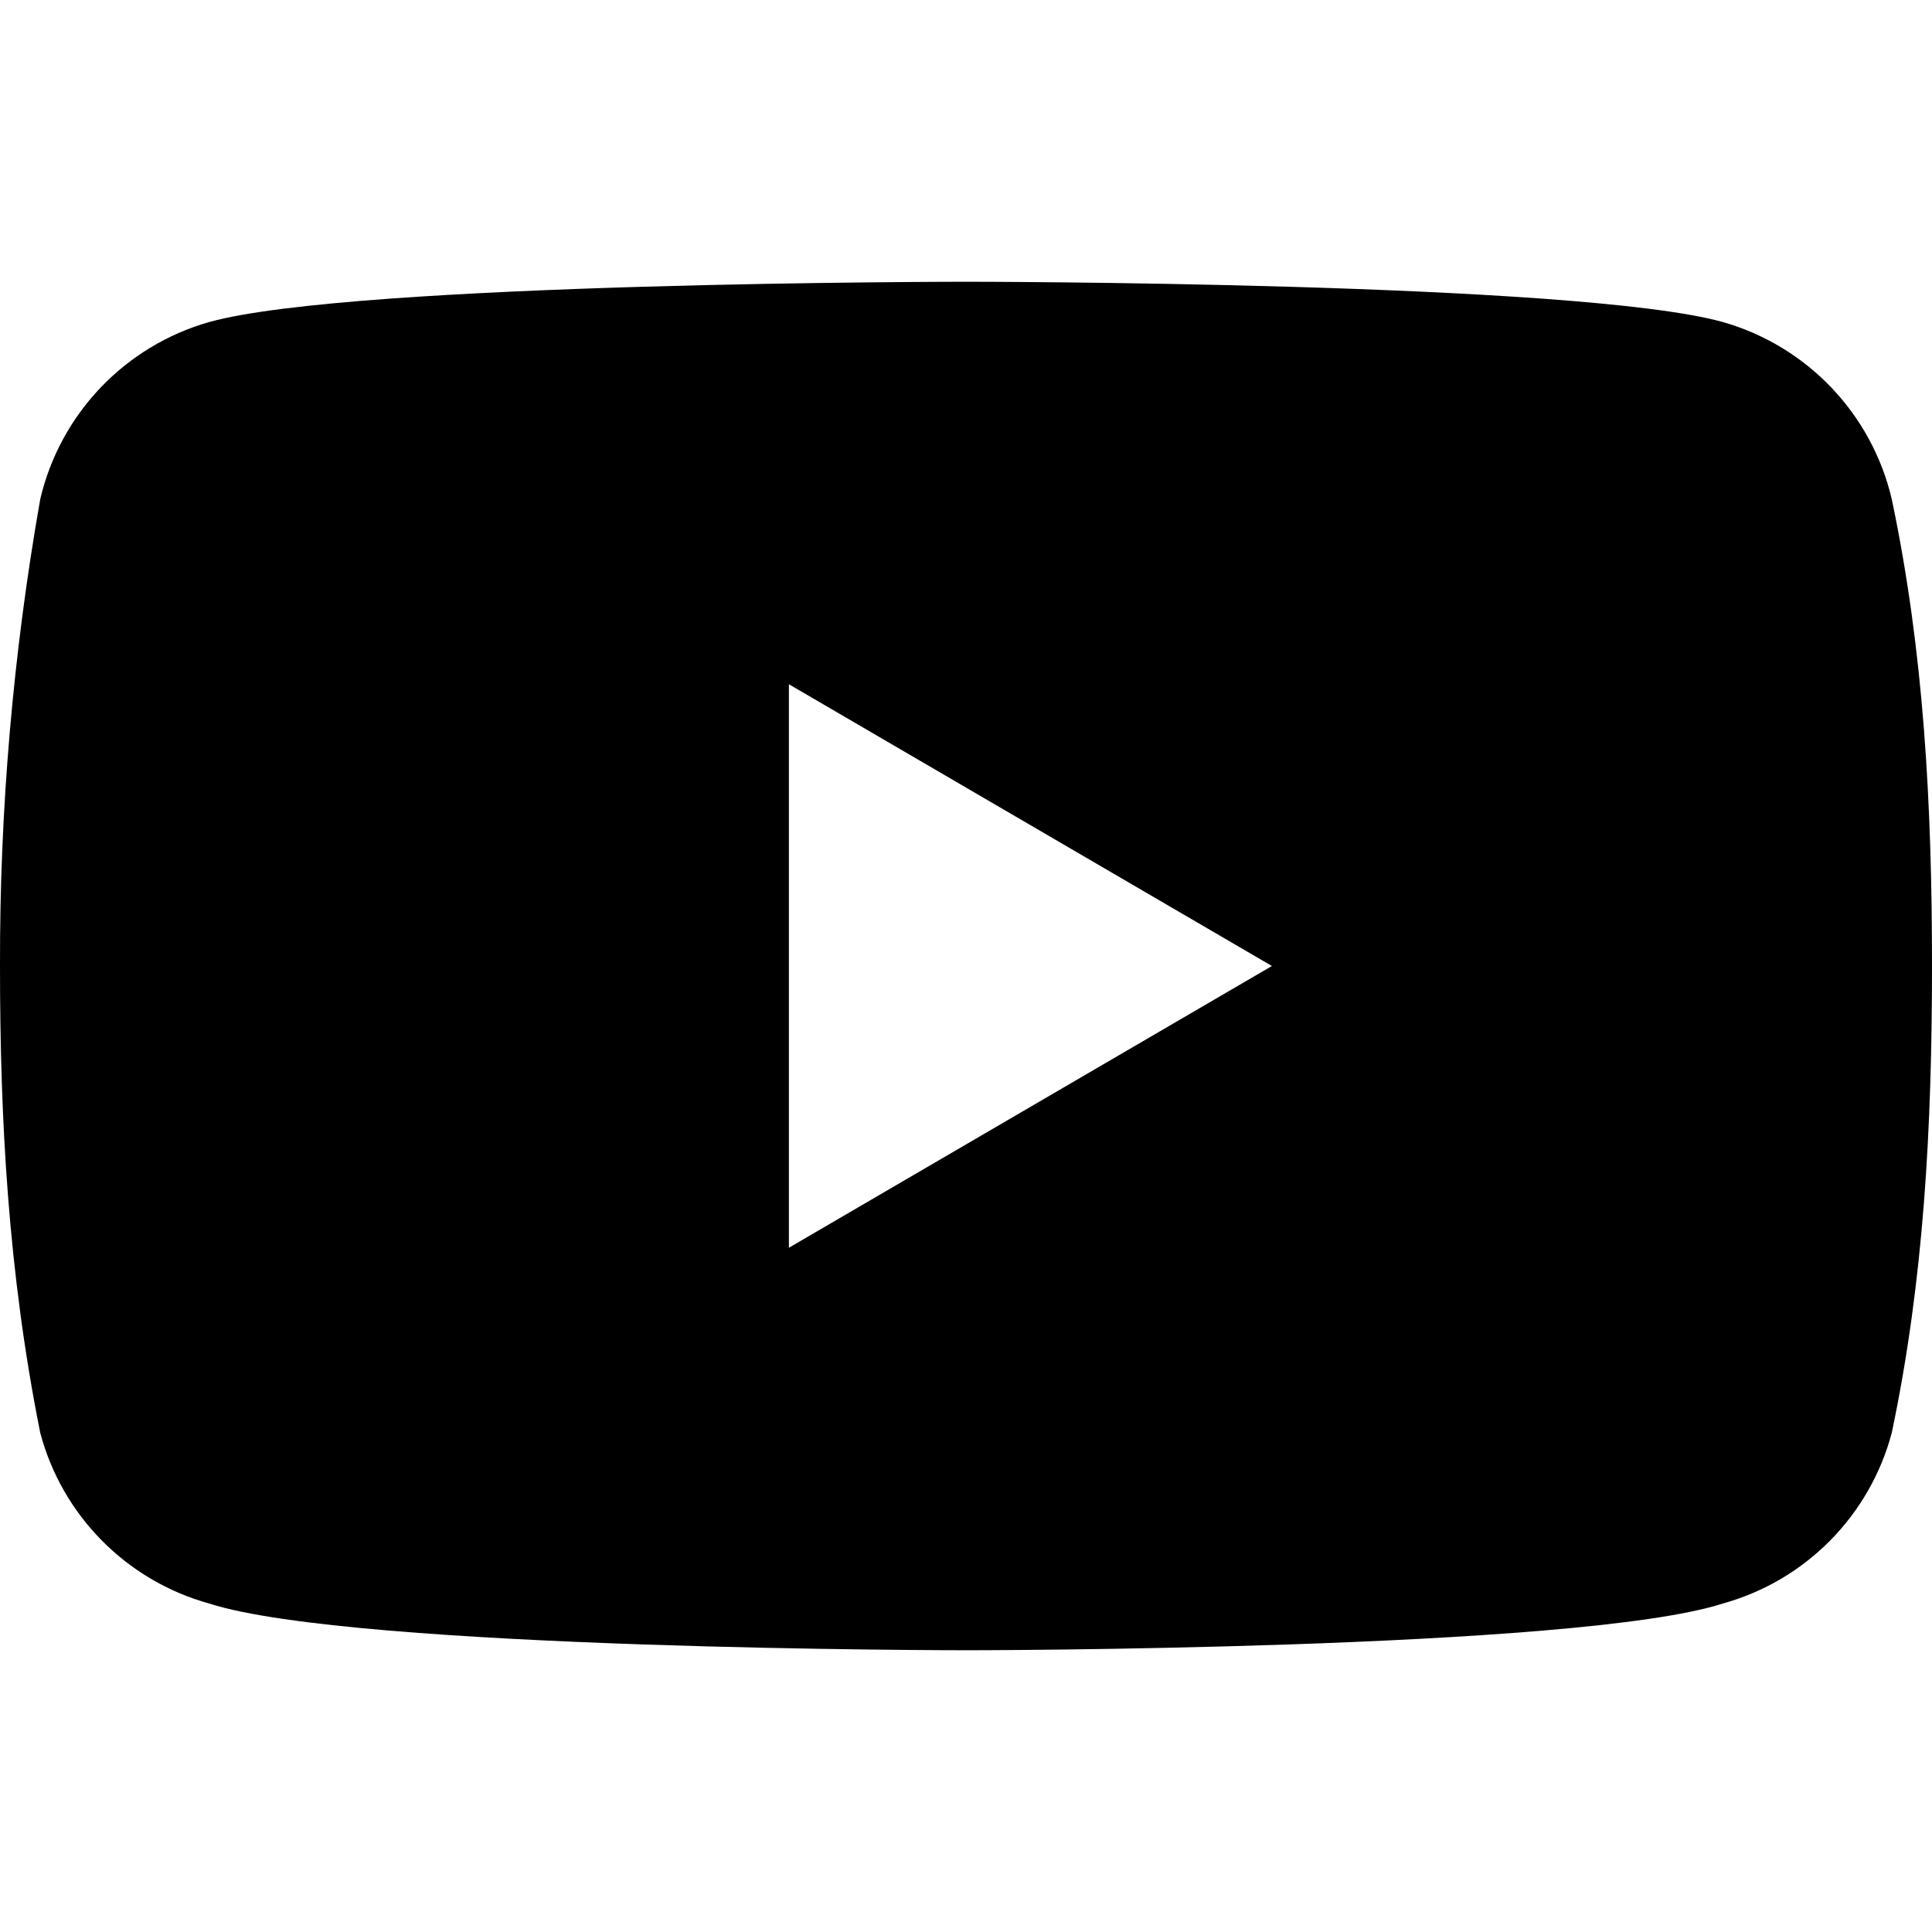
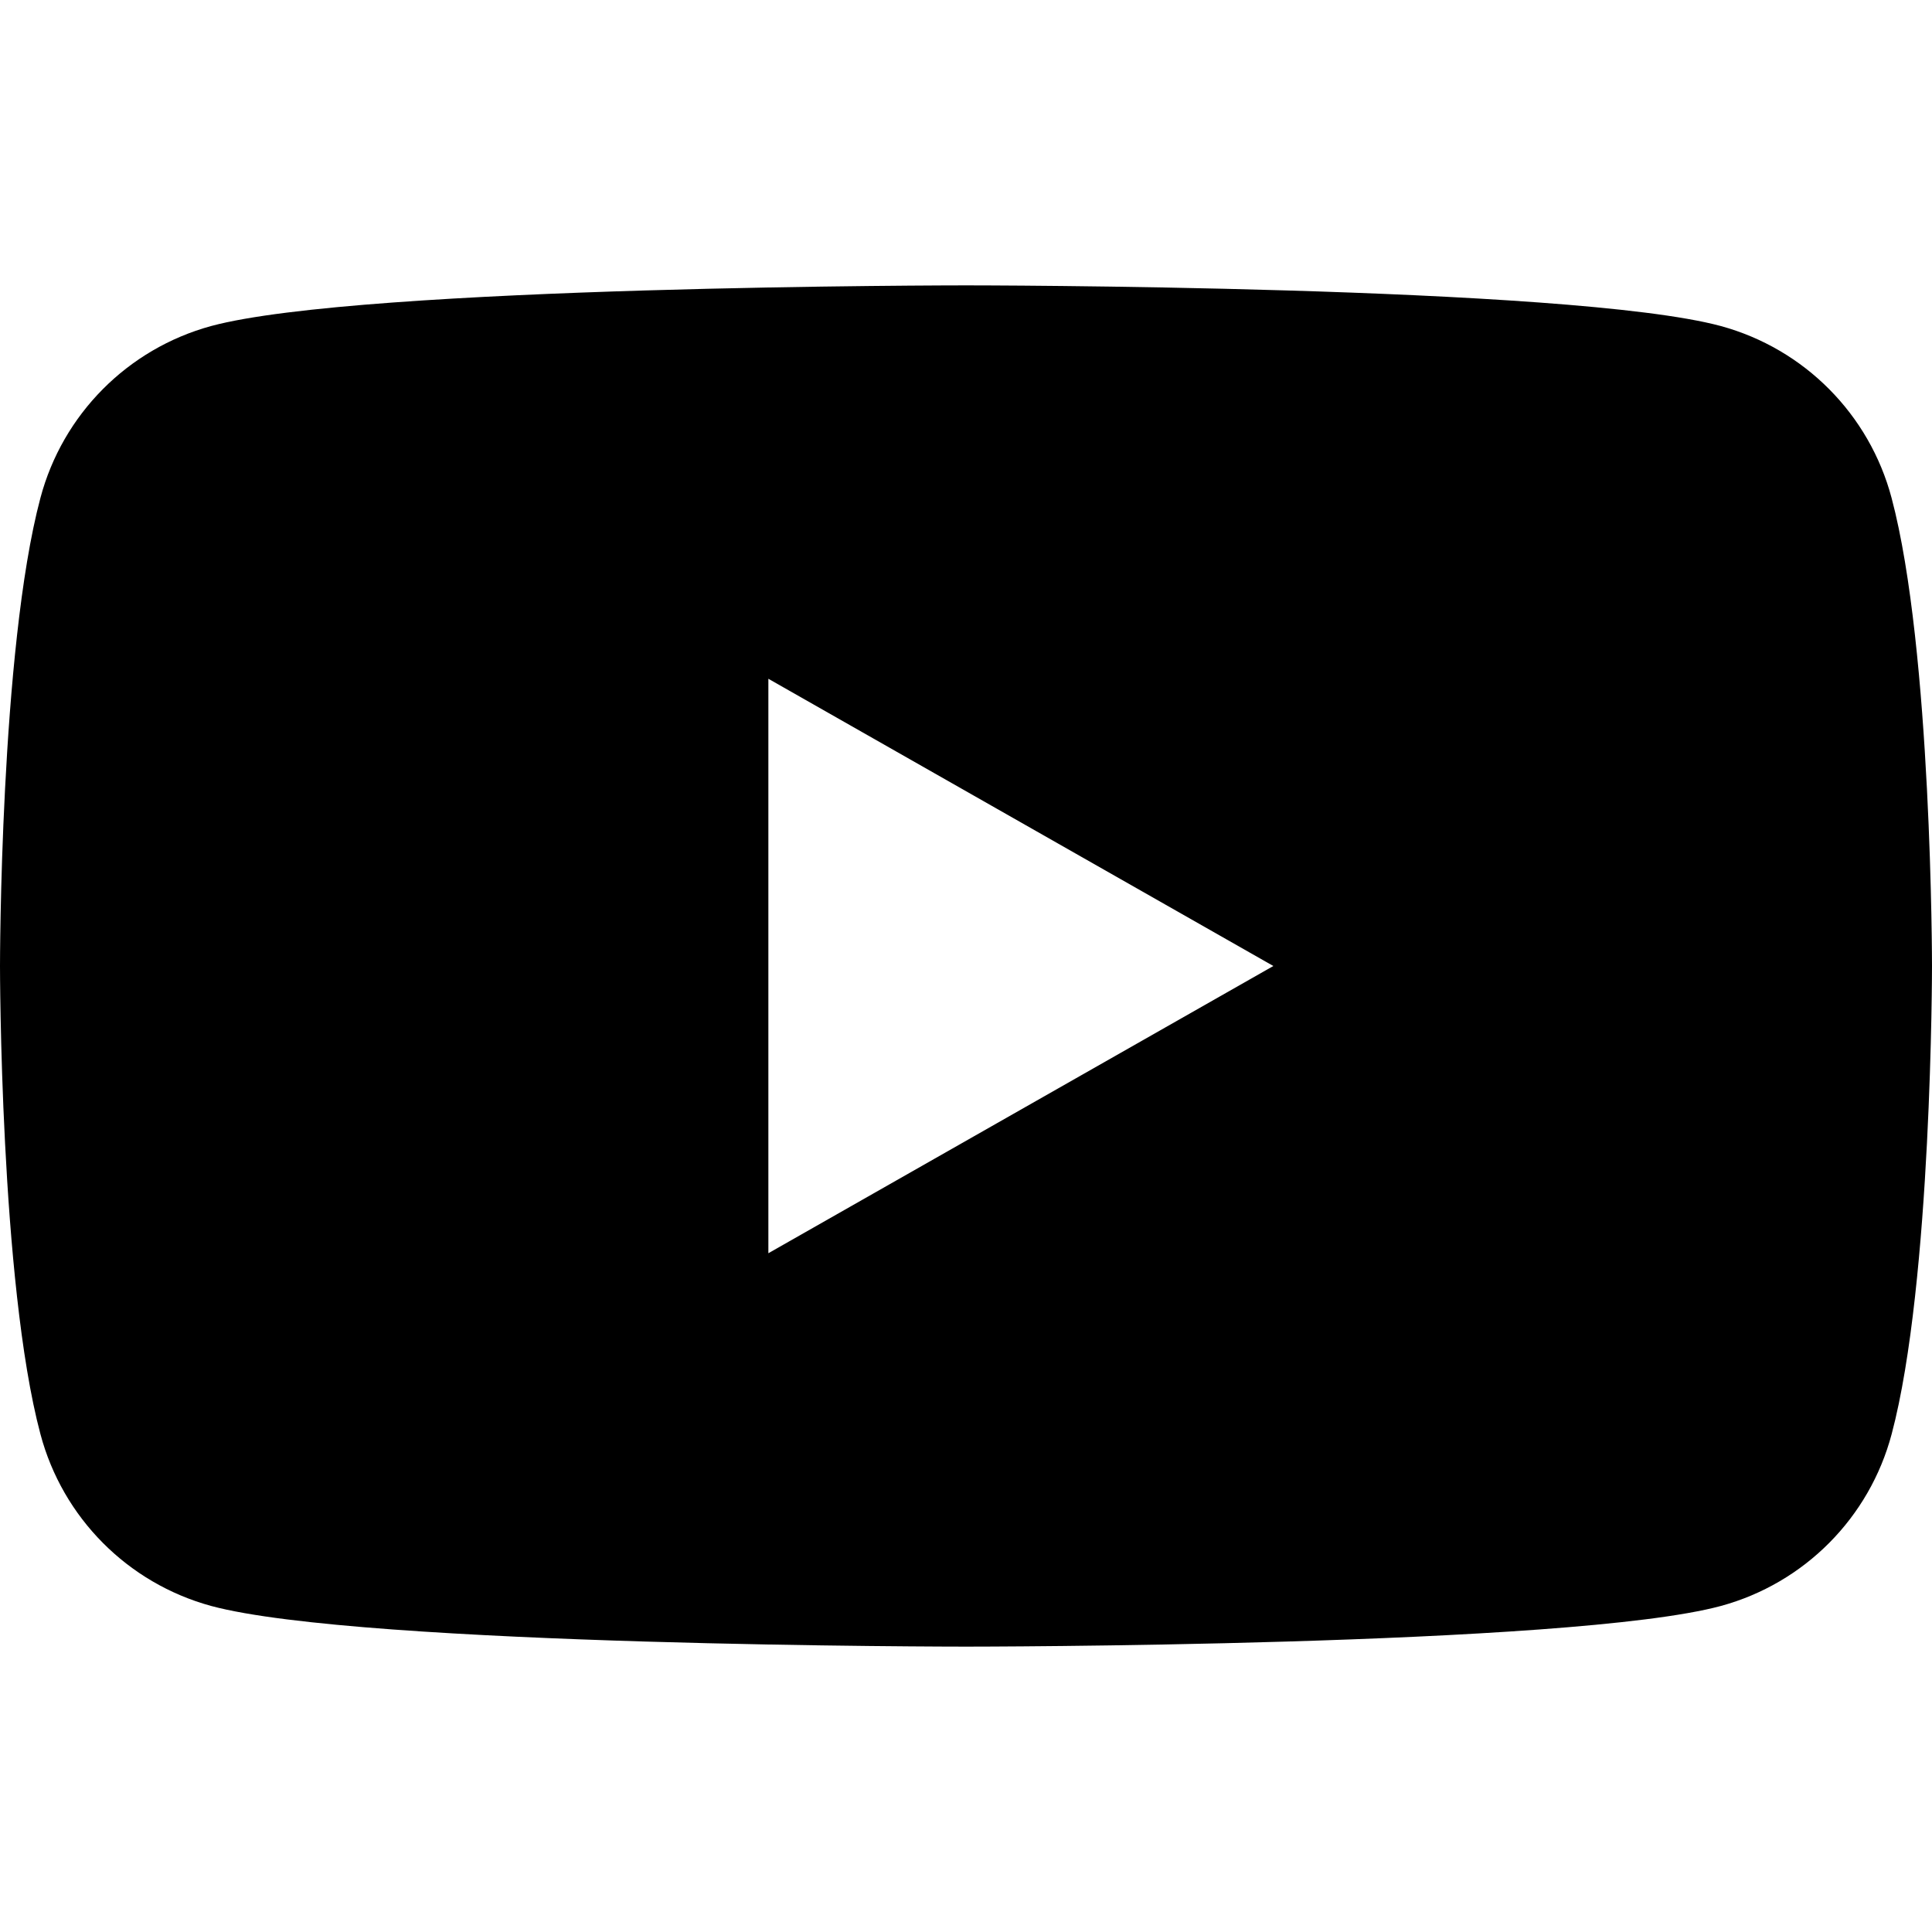
- <svg xmlns="http://www.w3.org/2000/svg" viewBox="0 0 24 24">
-   <path fill="currentColor" d="M23.5 6.2A3 3 0 0 0 21.4 4C19.6 3.5 12 3.5 12 3.5s-7.6 0-9.4.5A3 3 0 0 0 .5 6.2 33 33 0 0 0 0 12c0 1.9.1 3.8.5 5.8a3 3 0 0 0 2.1 2.12c1.8.58 9.4.58 9.4.58s7.6 0 9.4-.58A3 3 0 0 0 23.5 17.8c.4-1.9.5-3.8.5-5.8s-.1-3.9-.5-5.8zM9.8 15.5V8.5L15.8 12l-6 3.5z" />
+ <svg xmlns="http://www.w3.org/2000/svg" role="img" viewBox="0 0 24 24">
+   <path fill="currentColor" d="M23.498 6.186a3.016 3.016 0 0 0-2.122-2.136C19.505 3.545 12 3.545 12 3.545s-7.505 0-9.377.505A3.017 3.017 0 0 0 .502 6.186C0 8.07 0 12 0 12s0 3.93.502 5.814a3.016 3.016 0 0 0 2.122 2.136c1.871.505 9.376.505 9.376.505s7.505 0 9.377-.505a3.015 3.015 0 0 0 2.122-2.136C24 15.93 24 12 24 12s0-3.93-.502-5.814zM9.545 15.568V8.432L15.818 12l-6.273 3.568z" />
</svg>
